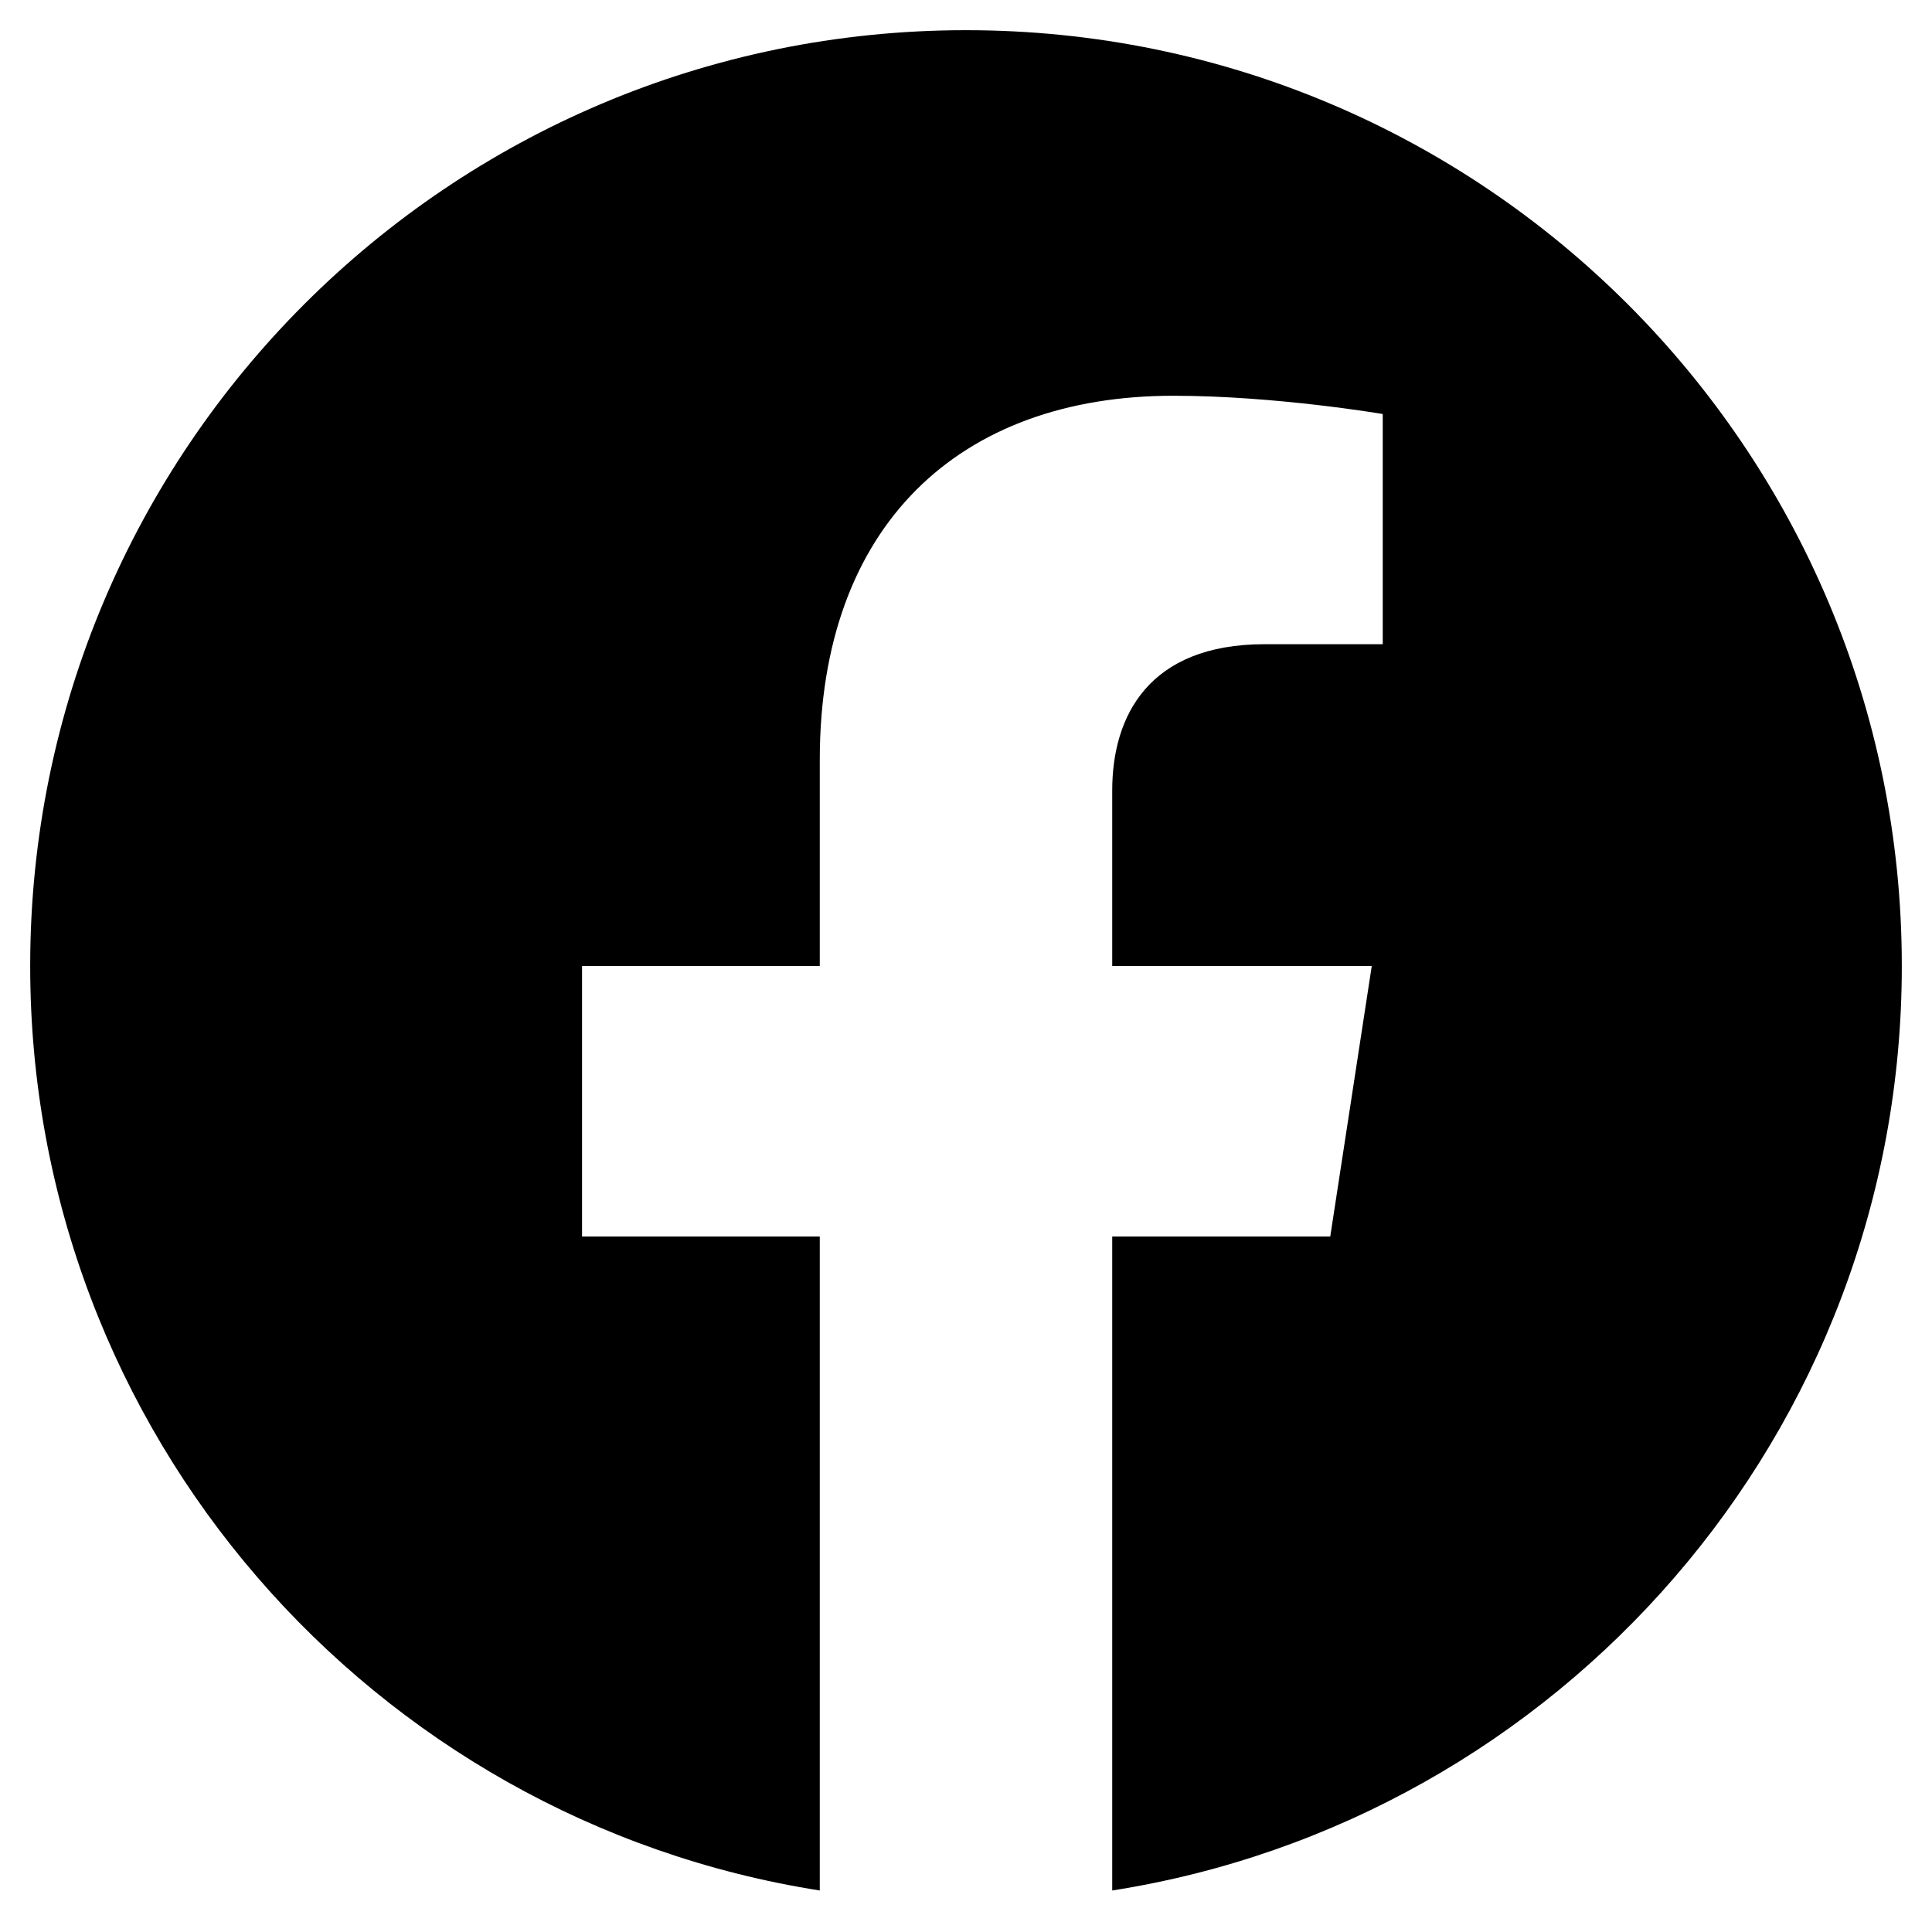
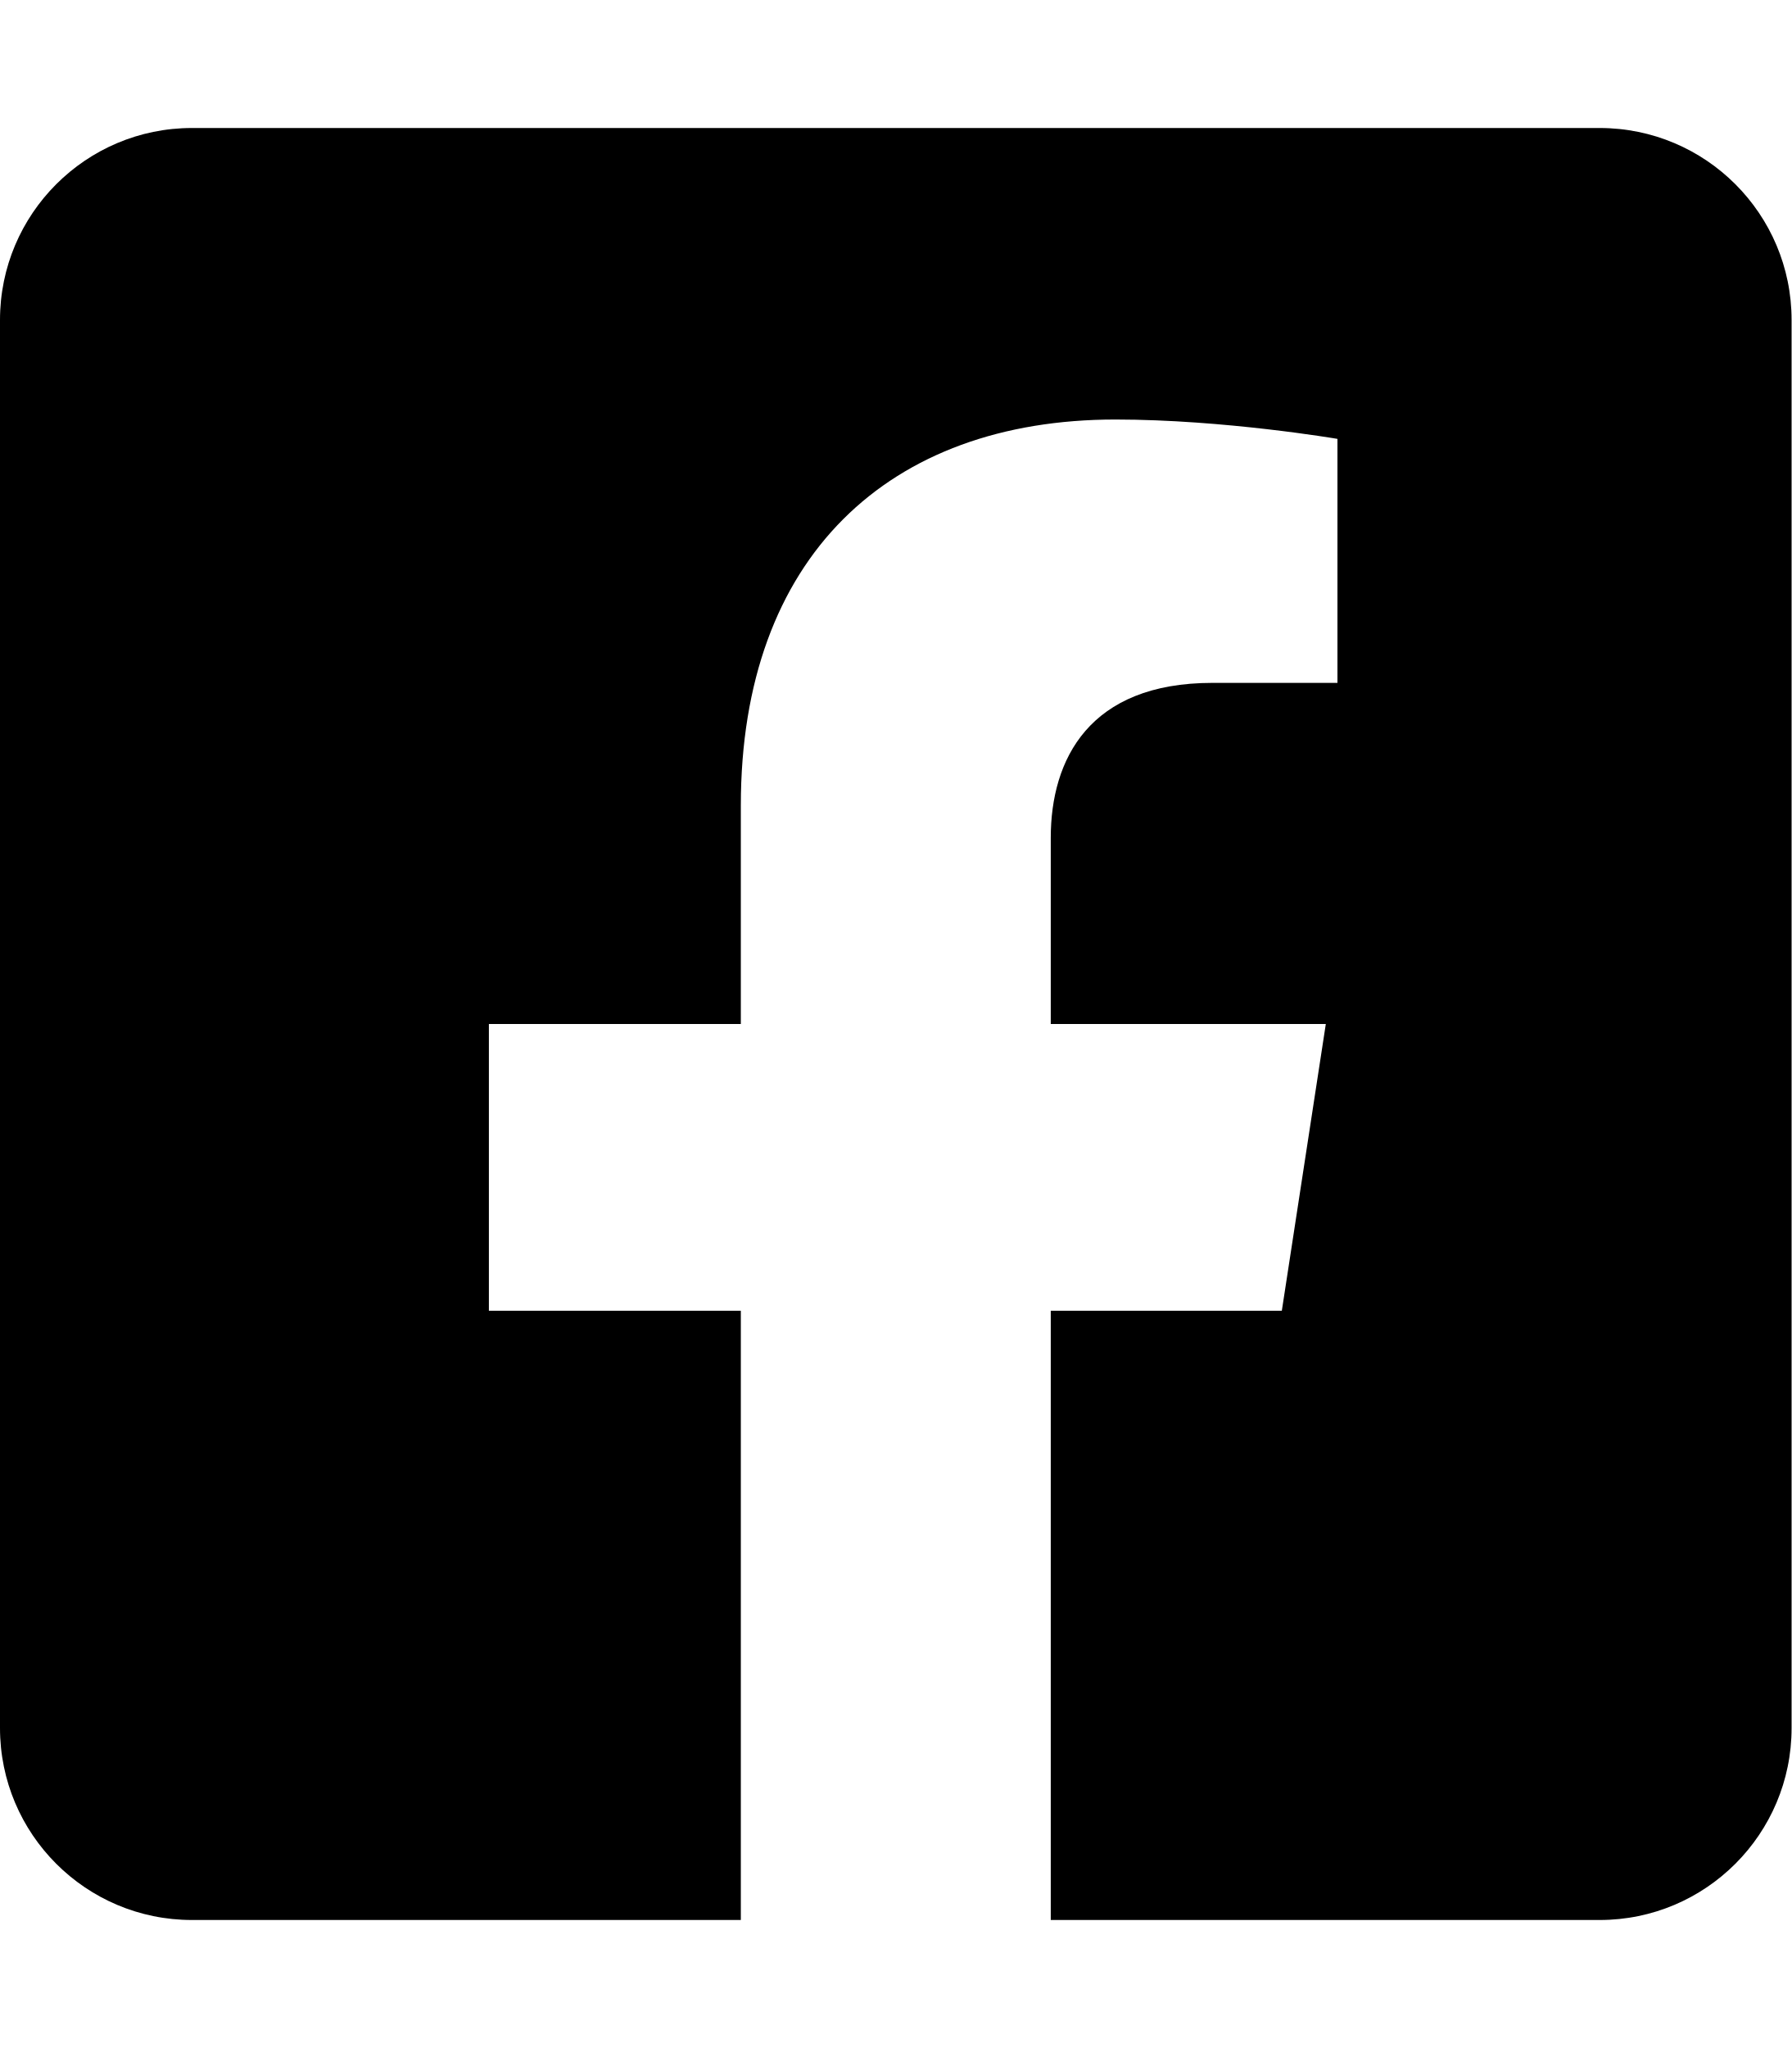
- <svg xmlns="http://www.w3.org/2000/svg" viewBox="0 0 512 512">
-   <path d="M504 256C504 119 393 8 256 8S8 119 8 256c0 123.78 90.69 226.38 209.25 245V327.69h-63V256h63v-54.64c0-62.15 37-96.48 93.67-96.48 27.14 0 55.52 4.84 55.52 4.84v61h-31.28c-30.8 0-40.41 19.12-40.41 38.73V256h68.78l-11 71.69h-57.78V501C413.31 482.38 504 379.78 504 256z" />
+ <svg xmlns="http://www.w3.org/2000/svg" viewBox="0 0 448 512">
+   <path d="M400 32H48A48 48 0 0 0 0 80v352a48 48 0 0 0 48 48h137.25V327.69h-63V256h63v-54.64c0-62.15 37-96.48 93.67-96.48 27.14 0 55.52 4.84 55.52 4.84v61h-31.27c-30.81 0-40.42 19.12-40.42 38.73V256h68.78l-11 71.69h-57.78V480H400a48 48 0 0 0 48-48V80a48 48 0 0 0-48-48z" />
</svg>
